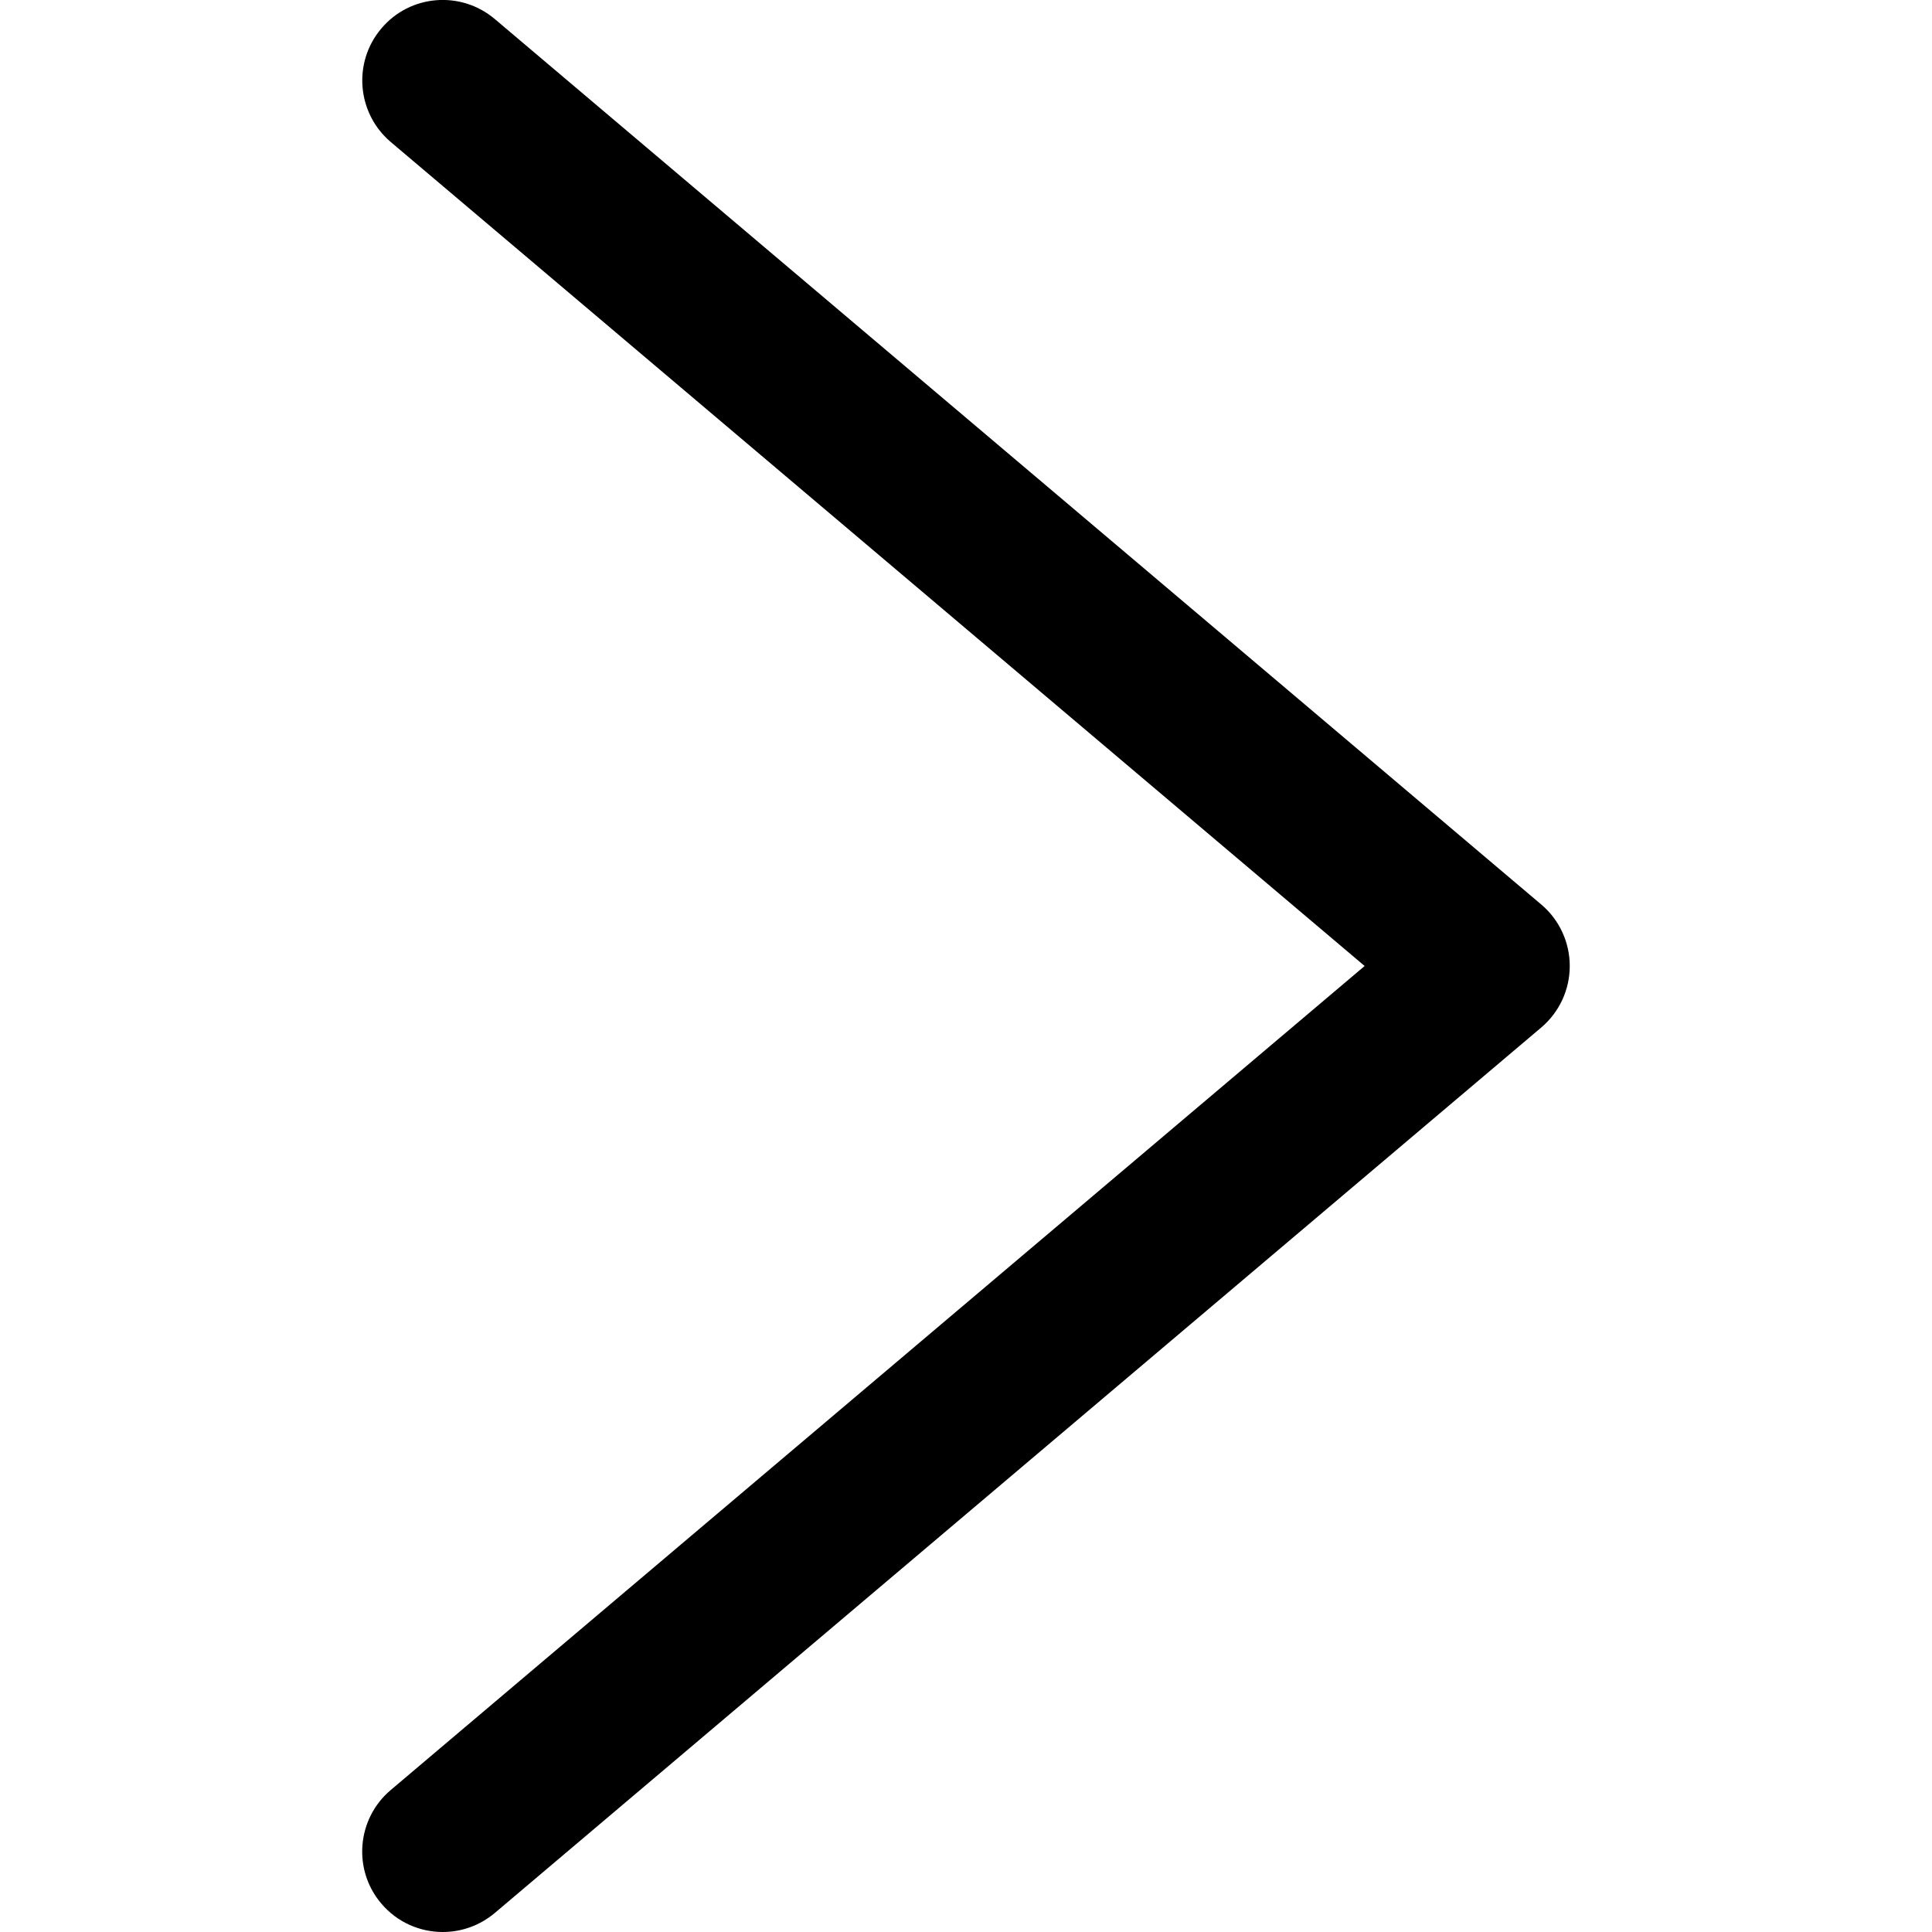
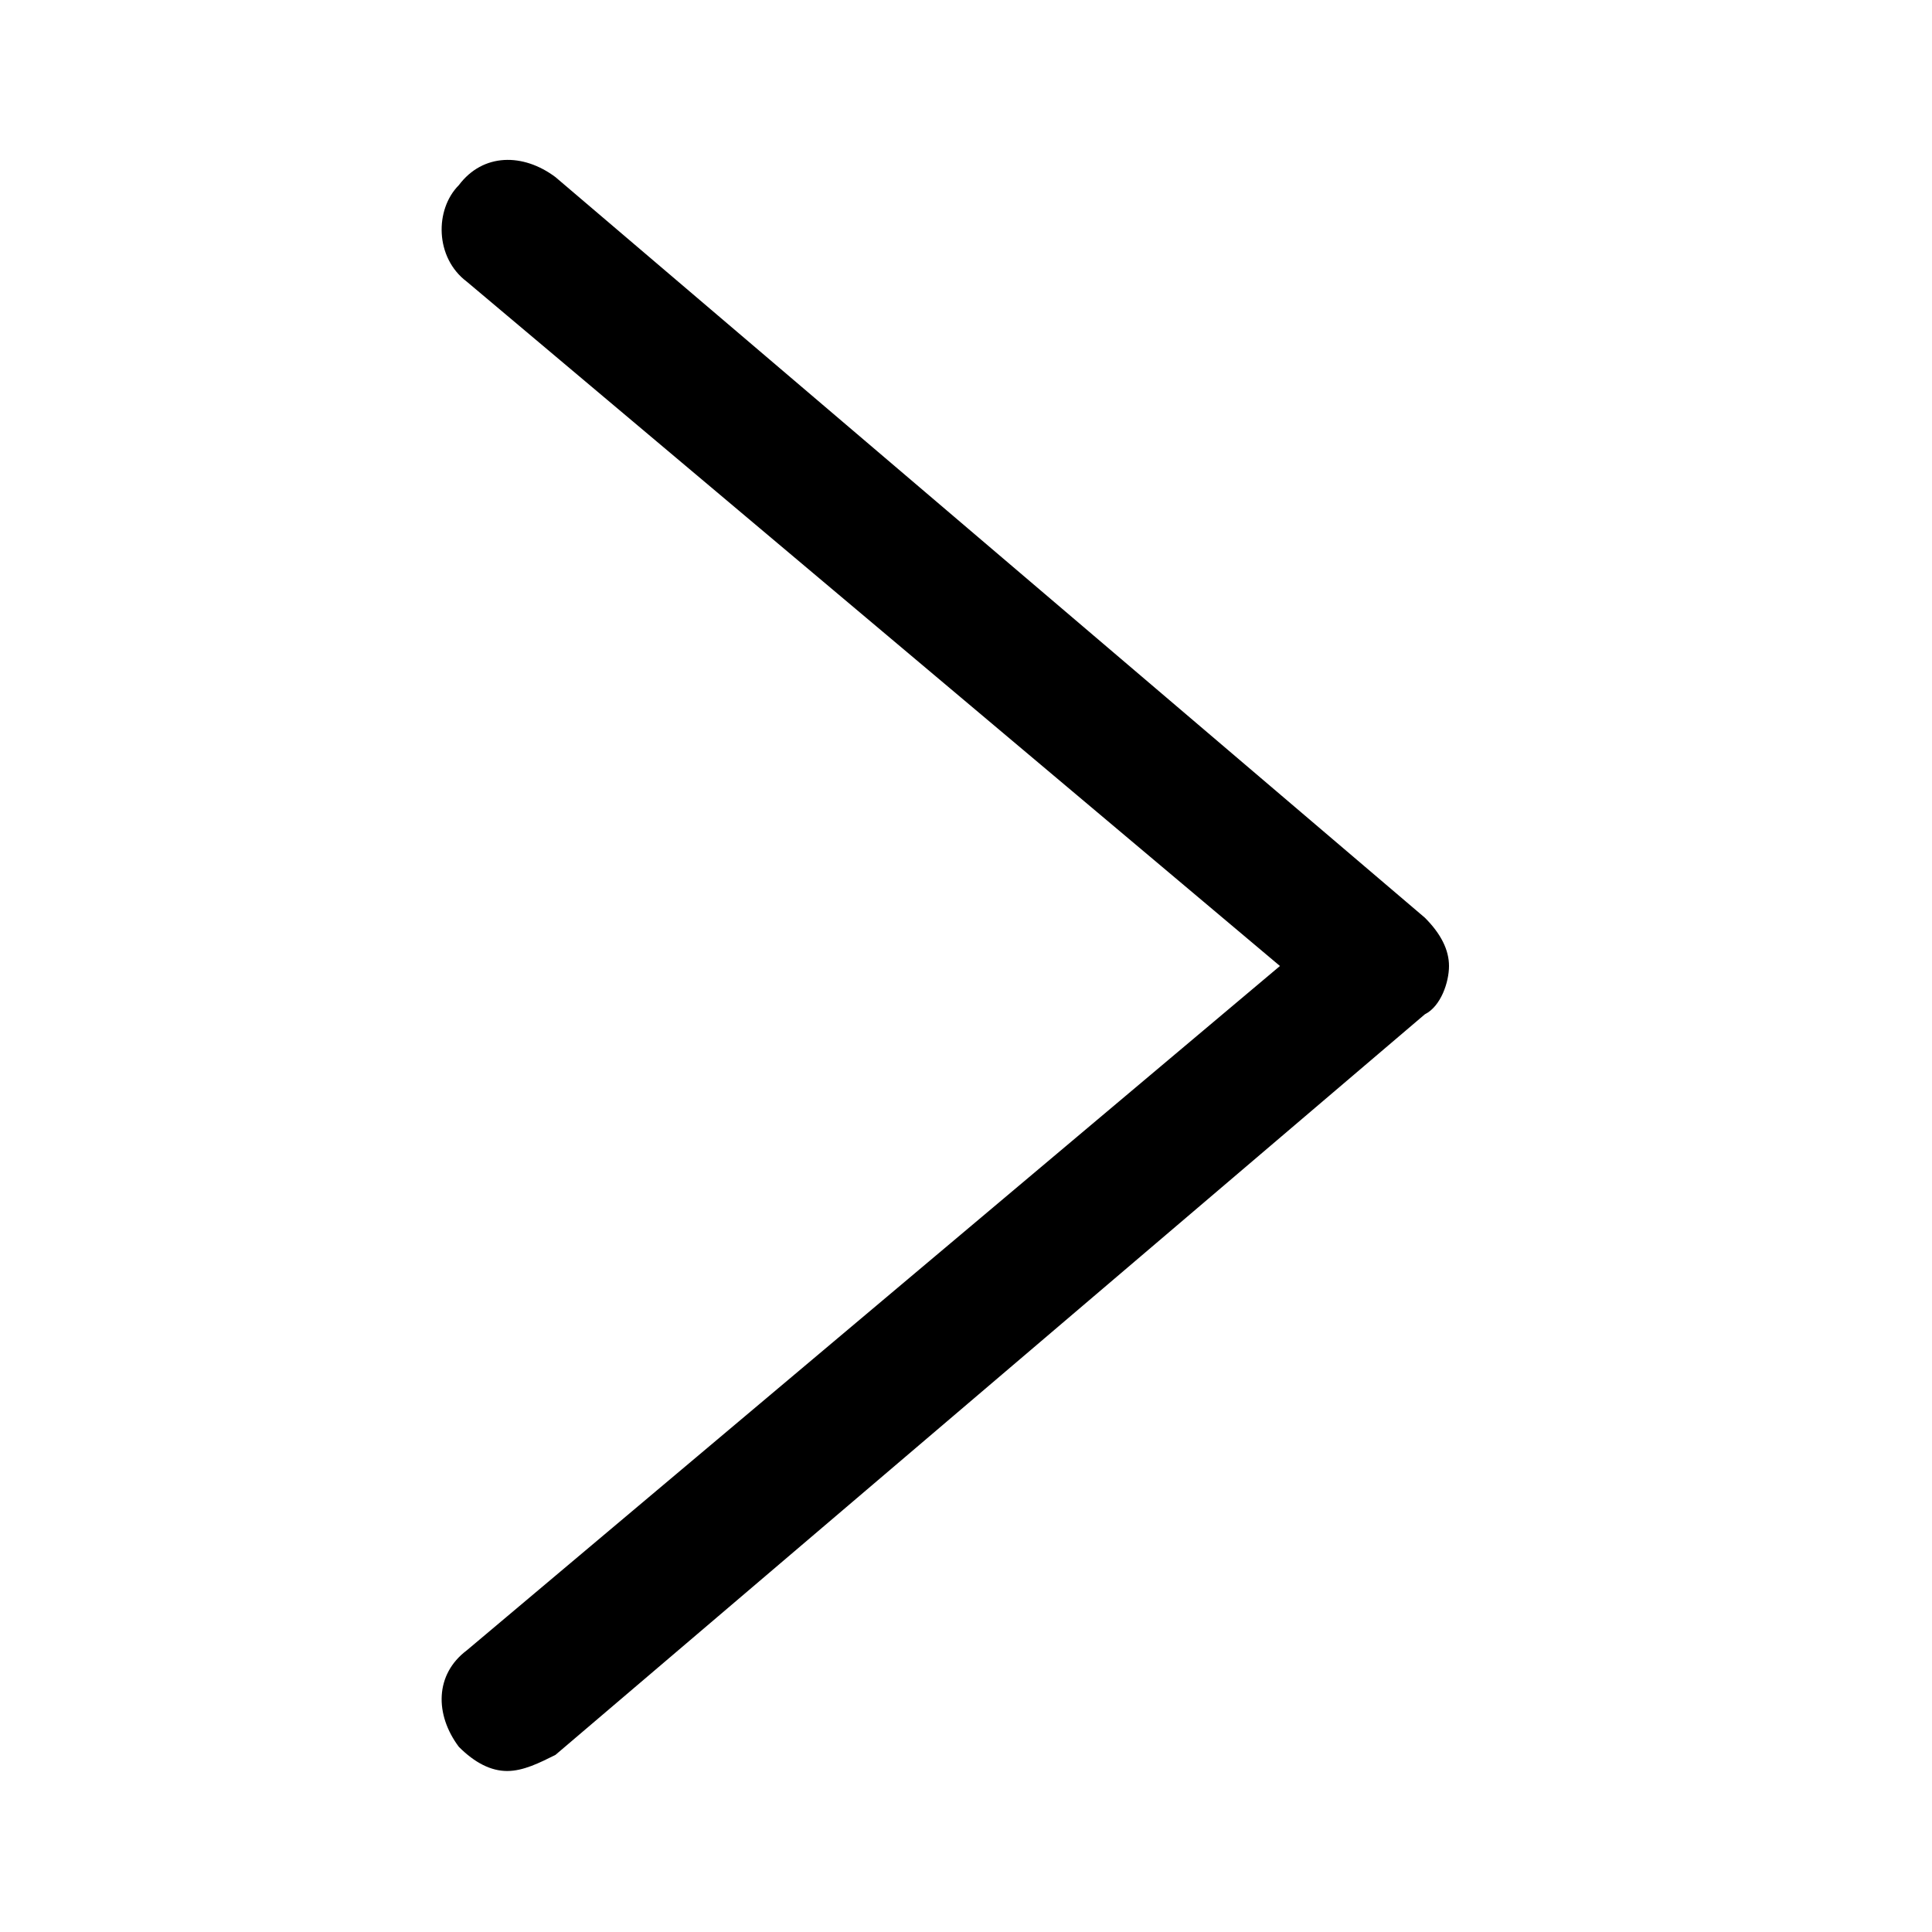
<svg xmlns="http://www.w3.org/2000/svg" version="1.1" id="Filled_Icons" x="0px" y="0px" width="24px" height="24px" viewBox="0 0 24 24" enable-background="new 0 0 24 24" xml:space="preserve">
  <g>
-     <path d="M5.5,24c-0.284,0-0.566-0.12-0.764-0.354c-0.357-0.421-0.304-1.052,0.117-1.409L16.952,12L4.854,1.764   C4.433,1.406,4.38,0.775,4.737,0.354c0.356-0.423,0.987-0.474,1.409-0.118l13,11c0.225,0.19,0.354,0.47,0.354,0.764   s-0.129,0.573-0.354,0.764l-13,11C5.958,23.922,5.729,24,5.5,24z" />
+     <path d="M5.7,21.7c-0.3-0.4-0.3-0.9,0.1-1.2L15.9,12L5.8,3.5C5.4,3.2,5.4,2.6,5.7,2.3C6,1.9,6.5,1.9,6.9,2.2l10.8,9.2     c0.2,0.2,0.3,0.4,0.3,0.6c0,0.2-0.1,0.5-0.3,0.6L6.9,21.8C6.7,21.9,6.5,22,6.3,22C6.1,22,5.9,21.9,5.7,21.7z" />
  </g>
</svg>
